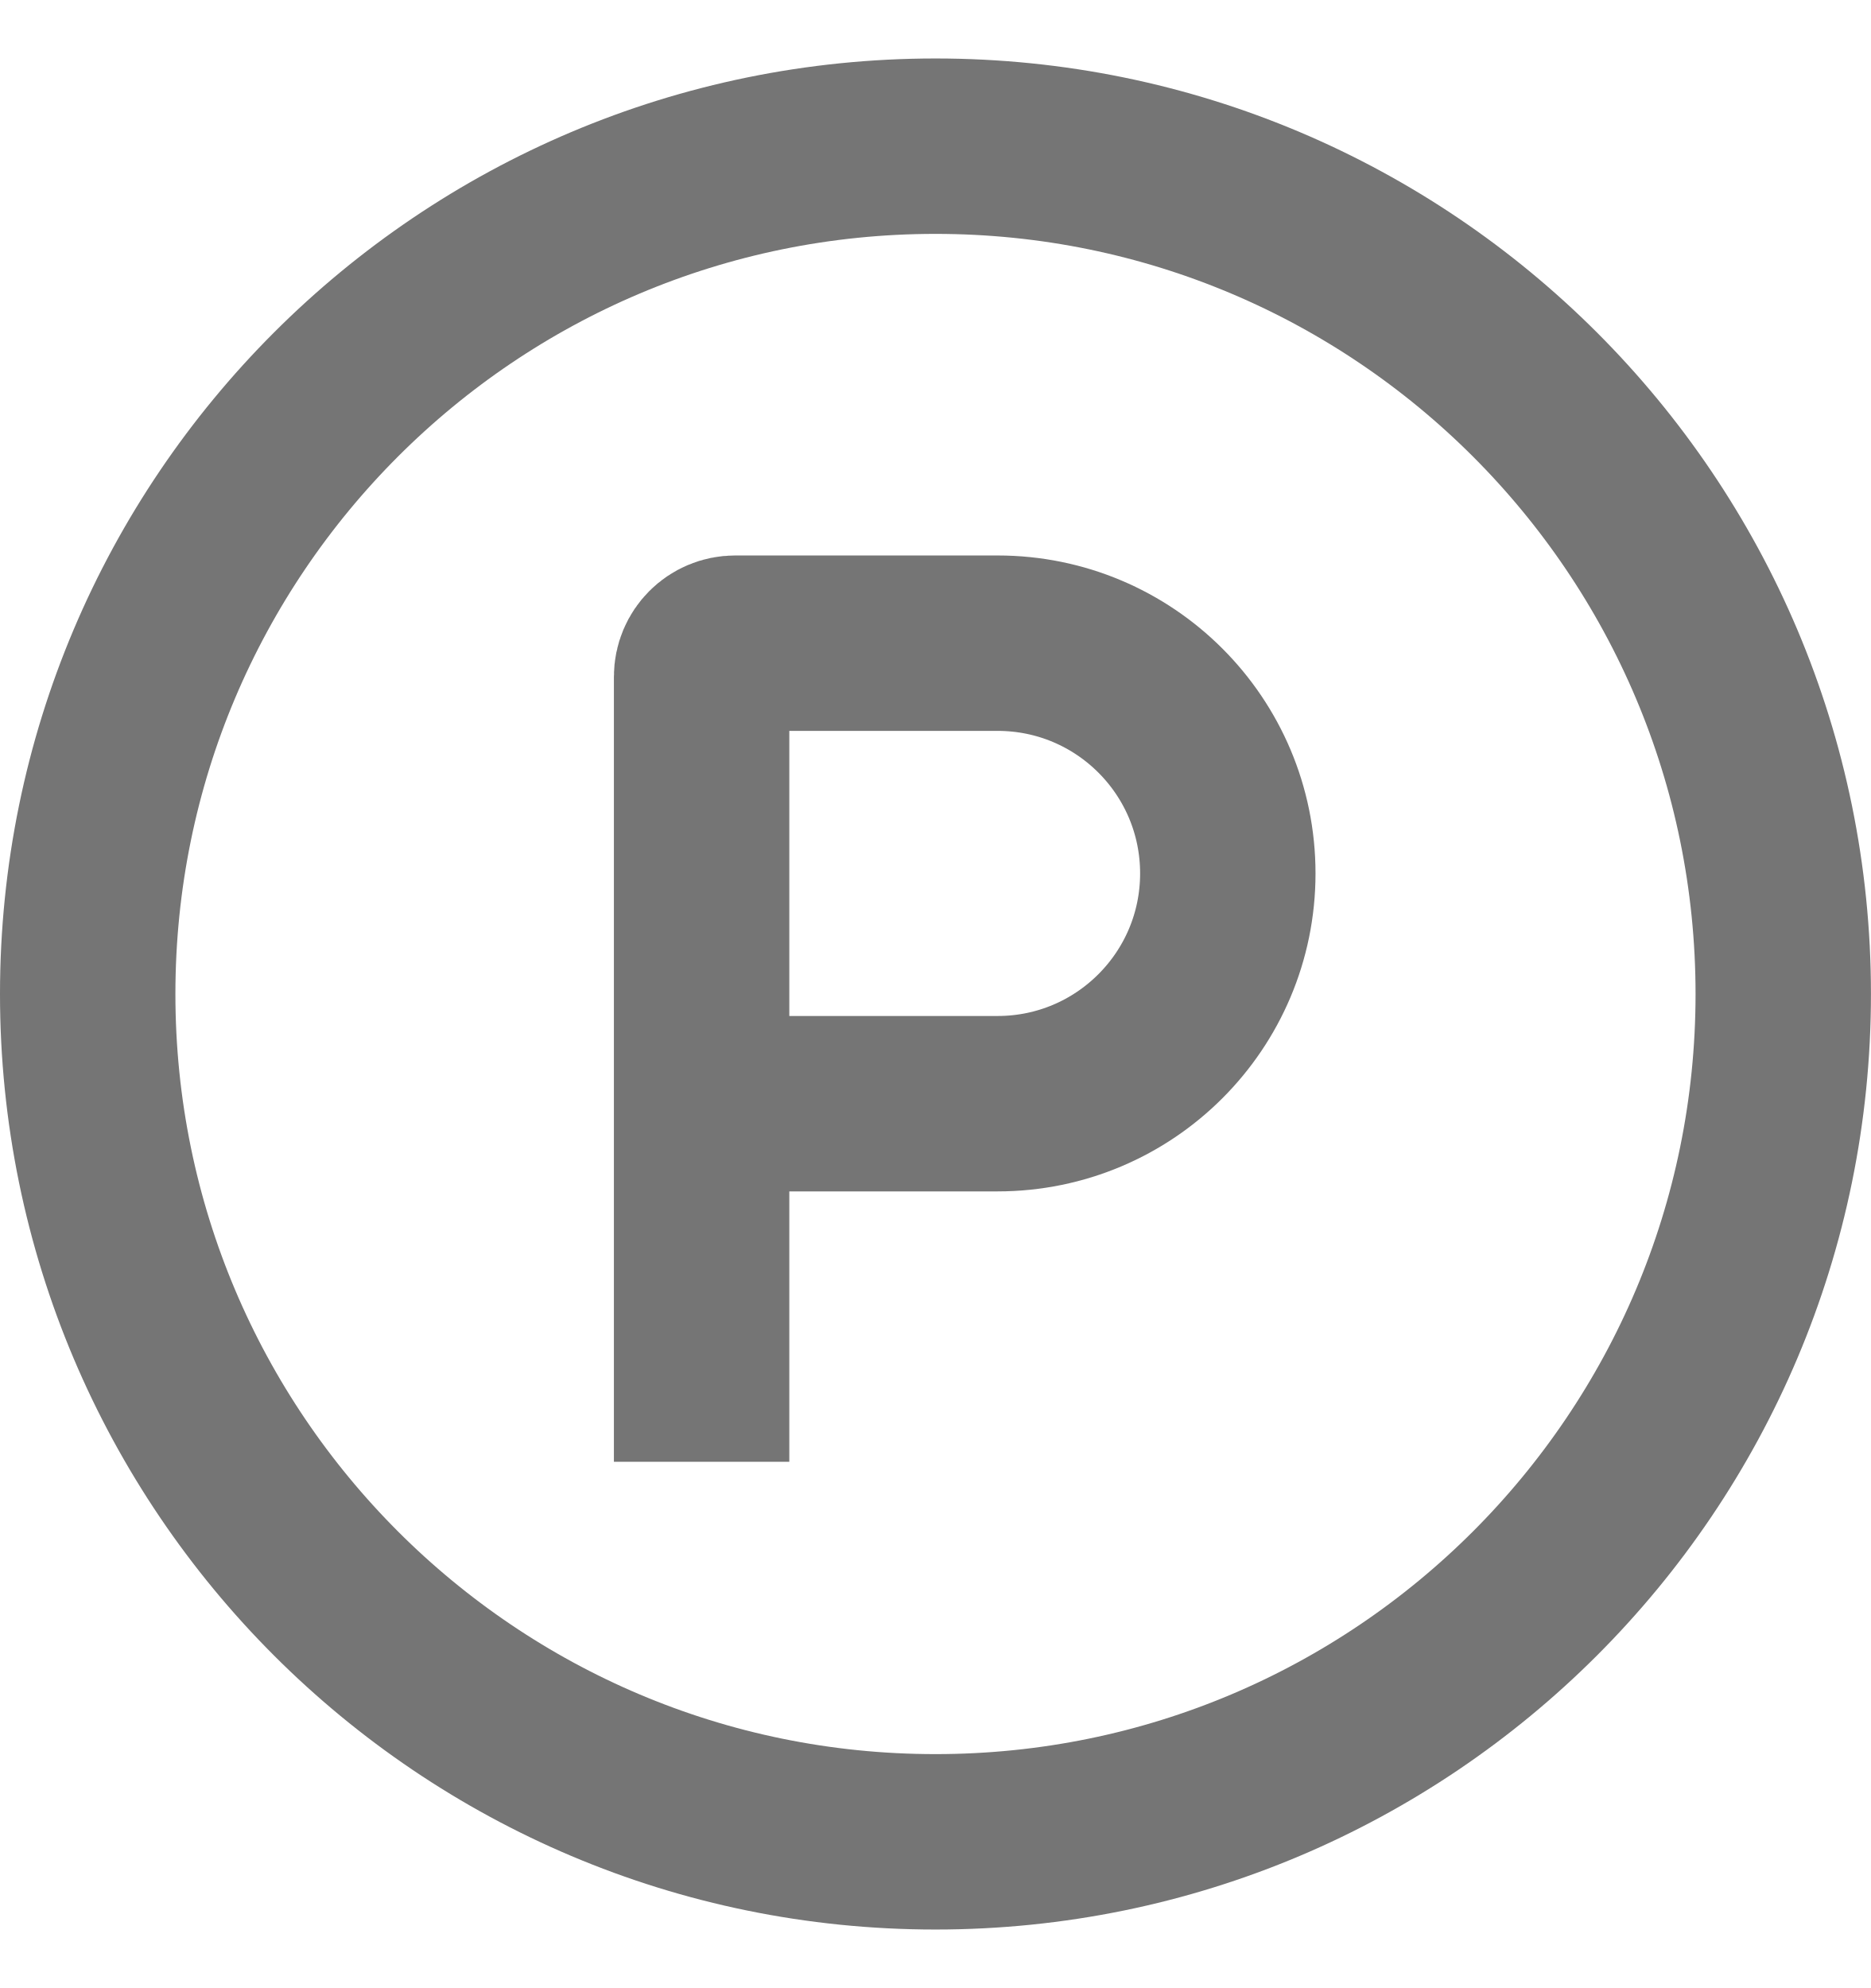
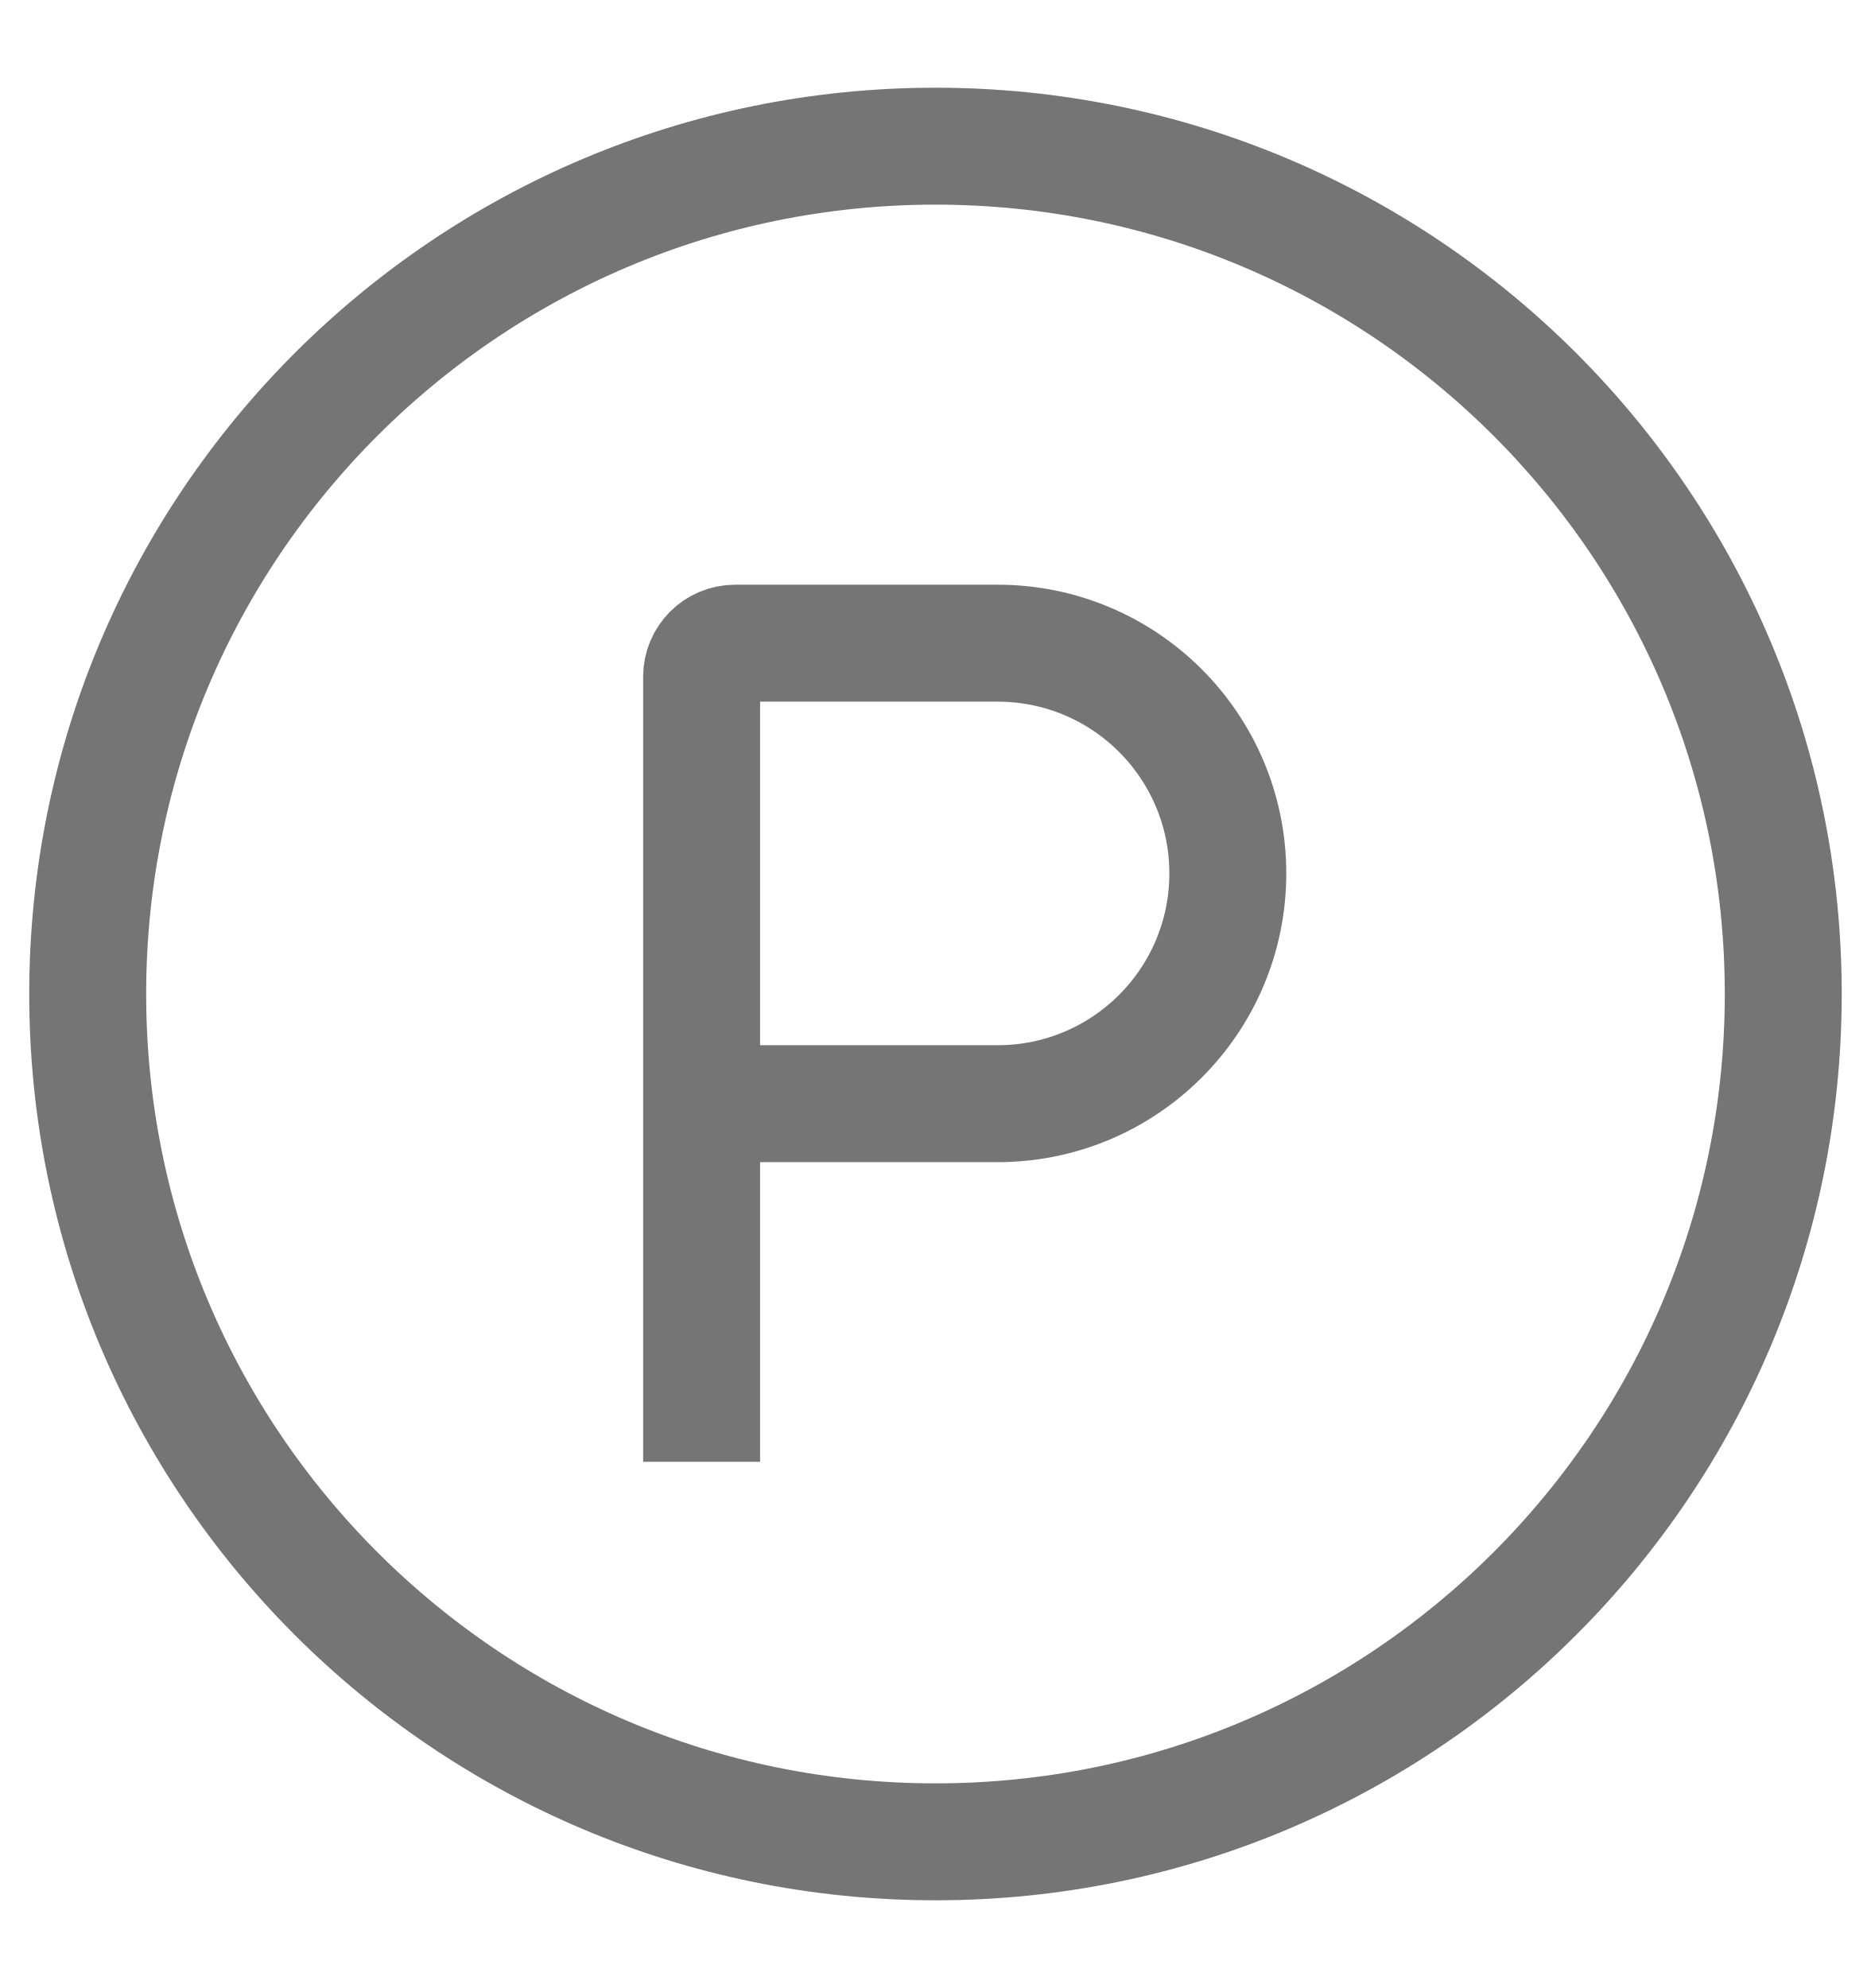
<svg xmlns="http://www.w3.org/2000/svg" width="16" height="17" viewBox="0 0 16 17" fill="none">
-   <rect x="0.75" y="1.25" width="14.5" height="14.5" rx="7.25" stroke="#757575" stroke-width="1.5" />
-   <path d="M6 12.5V9.438M6 9.438V5.787C6 5.628 6.128 5.5 6.287 5.5H8.531C9.619 5.5 10.5 6.381 10.5 7.469V7.469C10.5 8.556 9.619 9.438 8.531 9.438H6Z" stroke="#757575" stroke-width="1.5" />
+   <rect x="0.75" y="1.25" width="14.5" height="14.5" rx="7.25" stroke="#757575" strokeWidth="1.5" />
+   <path d="M6 12.5V9.438M6 9.438V5.787C6 5.628 6.128 5.5 6.287 5.5H8.531C9.619 5.5 10.5 6.381 10.5 7.469V7.469C10.5 8.556 9.619 9.438 8.531 9.438H6Z" stroke="#757575" strokeWidth="1.5" />
</svg>
